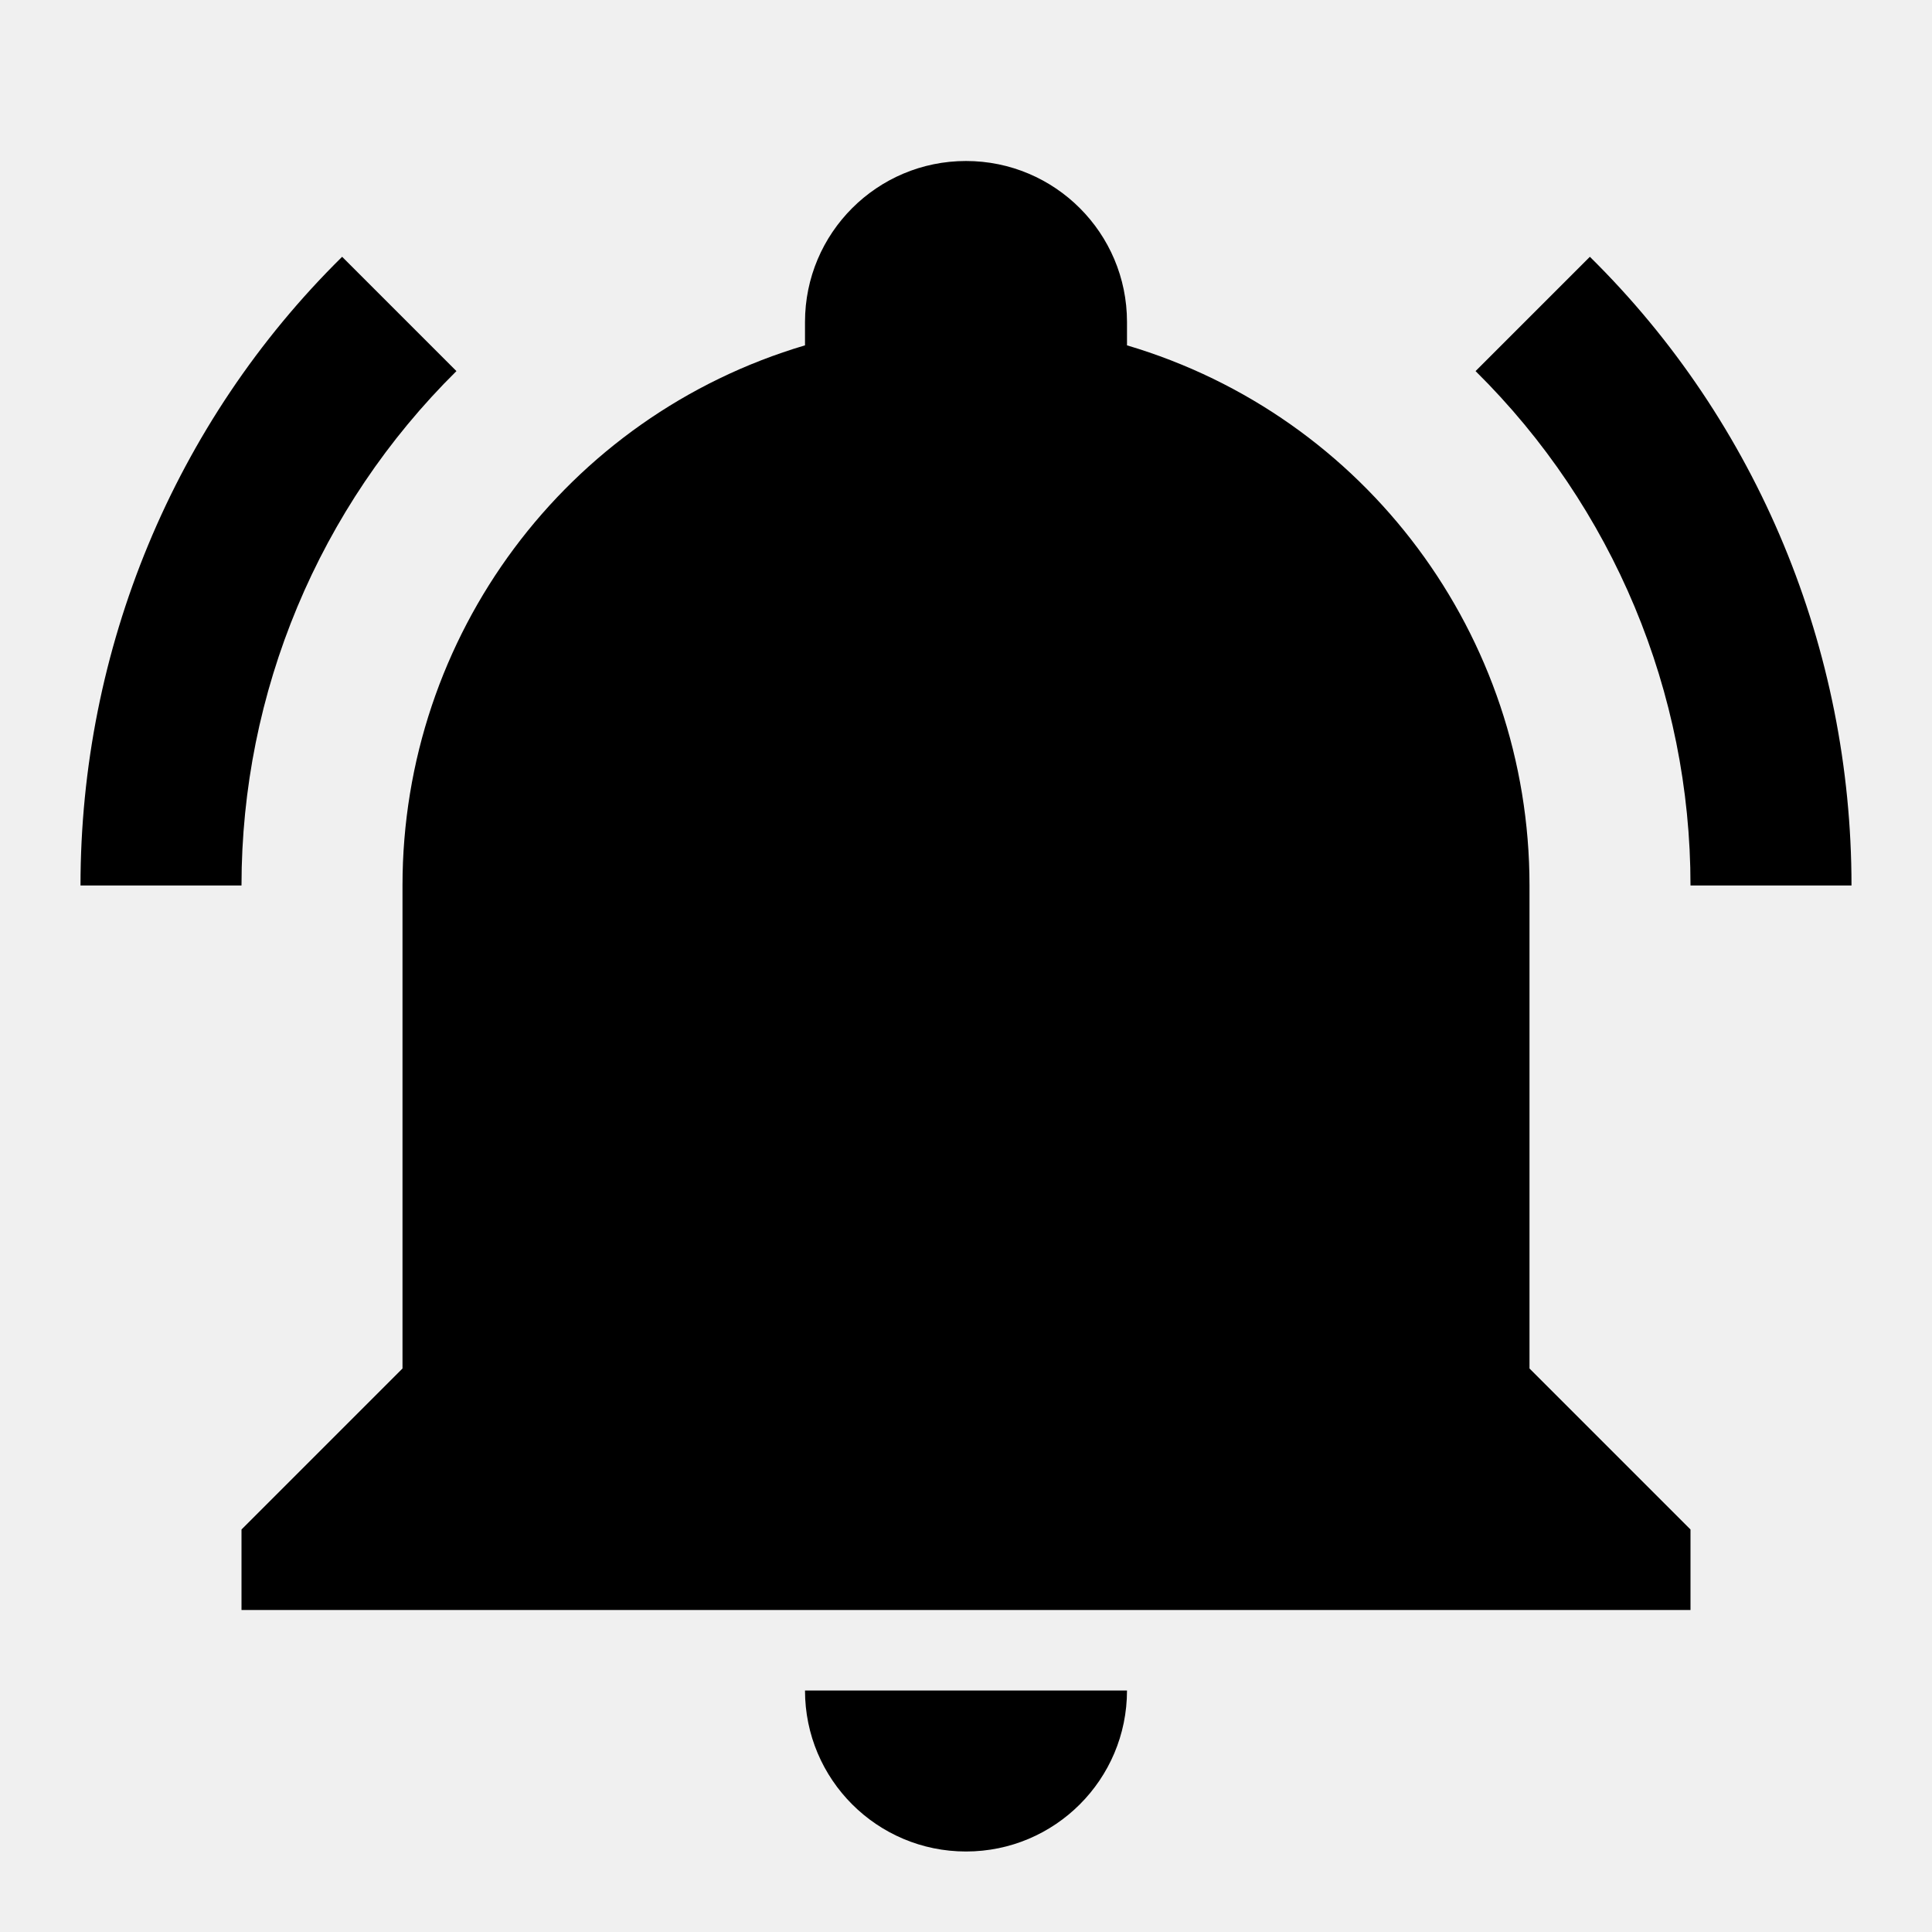
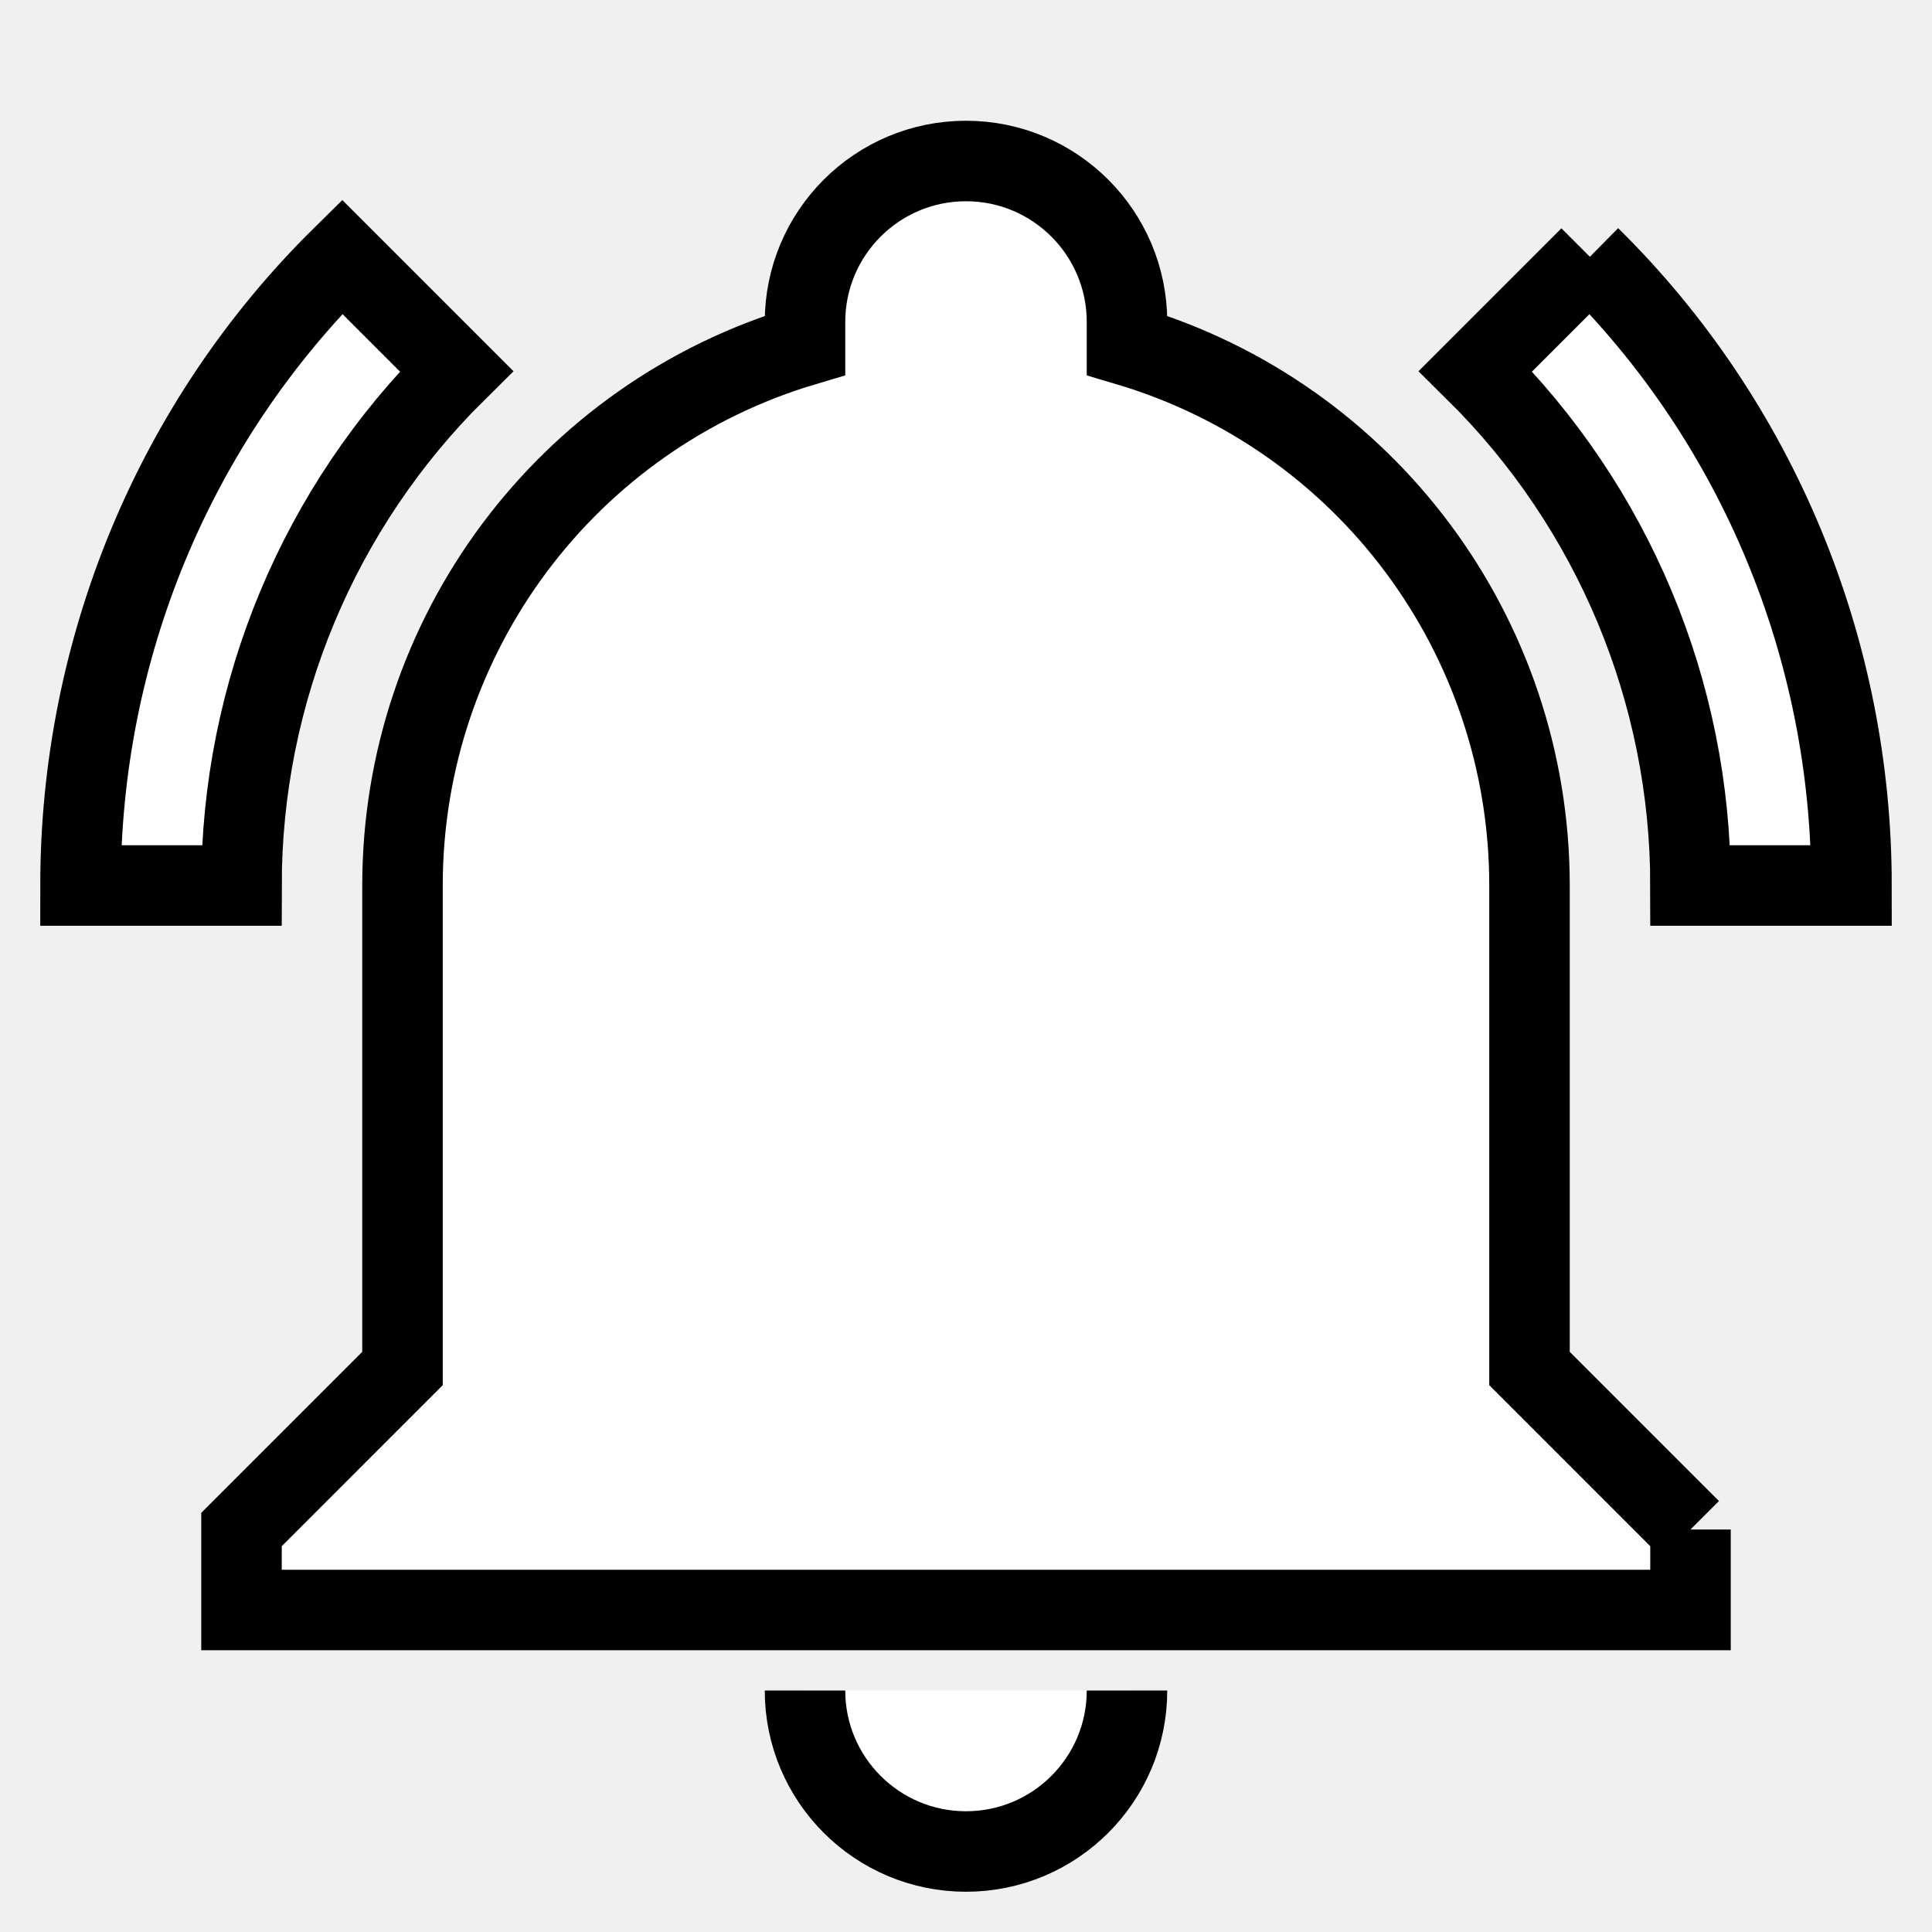
<svg xmlns="http://www.w3.org/2000/svg" viewBox="0 0 24 24">
-   <path d="M21,19V20H3V19L5,17V11C5,7.9 7.03,5.17 10,4.29C10,4.19 10,4.1 10,4A2,2 0 0,1 12,2A2,2 0 0,1 14,4C14,4.1 14,4.19 14,4.29C16.97,5.17 19,7.9 19,11V17L21,19M14,21A2,2 0 0,1 12,23A2,2 0 0,1 10,21M19.75,3.19L18.33,4.61C20.04,6.3 21,8.6 21,11H23C23,8.07 21.84,5.25 19.75,3.19M1,11H3C3,8.6 3.96,6.3 5.67,4.61L4.25,3.19C2.16,5.25 1,8.07 1,11Z" />
+   <path d="M21,19V20H3V19L5,17V11C5,7.9 7.03,5.17 10,4.29C10,4.19 10,4.1 10,4A2,2 0 0,1 12,2A2,2 0 0,1 14,4C14,4.1 14,4.19 14,4.29C16.97,5.17 19,7.9 19,11V17L21,19M14,21A2,2 0 0,1 12,23A2,2 0 0,1 10,21M19.75,3.19L18.33,4.61C20.04,6.3 21,8.6 21,11H23C23,8.07 21.84,5.25 19.75,3.19M1,11H3C3,8.6 3.96,6.3 5.67,4.61L4.25,3.19C2.16,5.25 1,8.07 1,11Z" fill="white" stroke="black" />
</svg>
